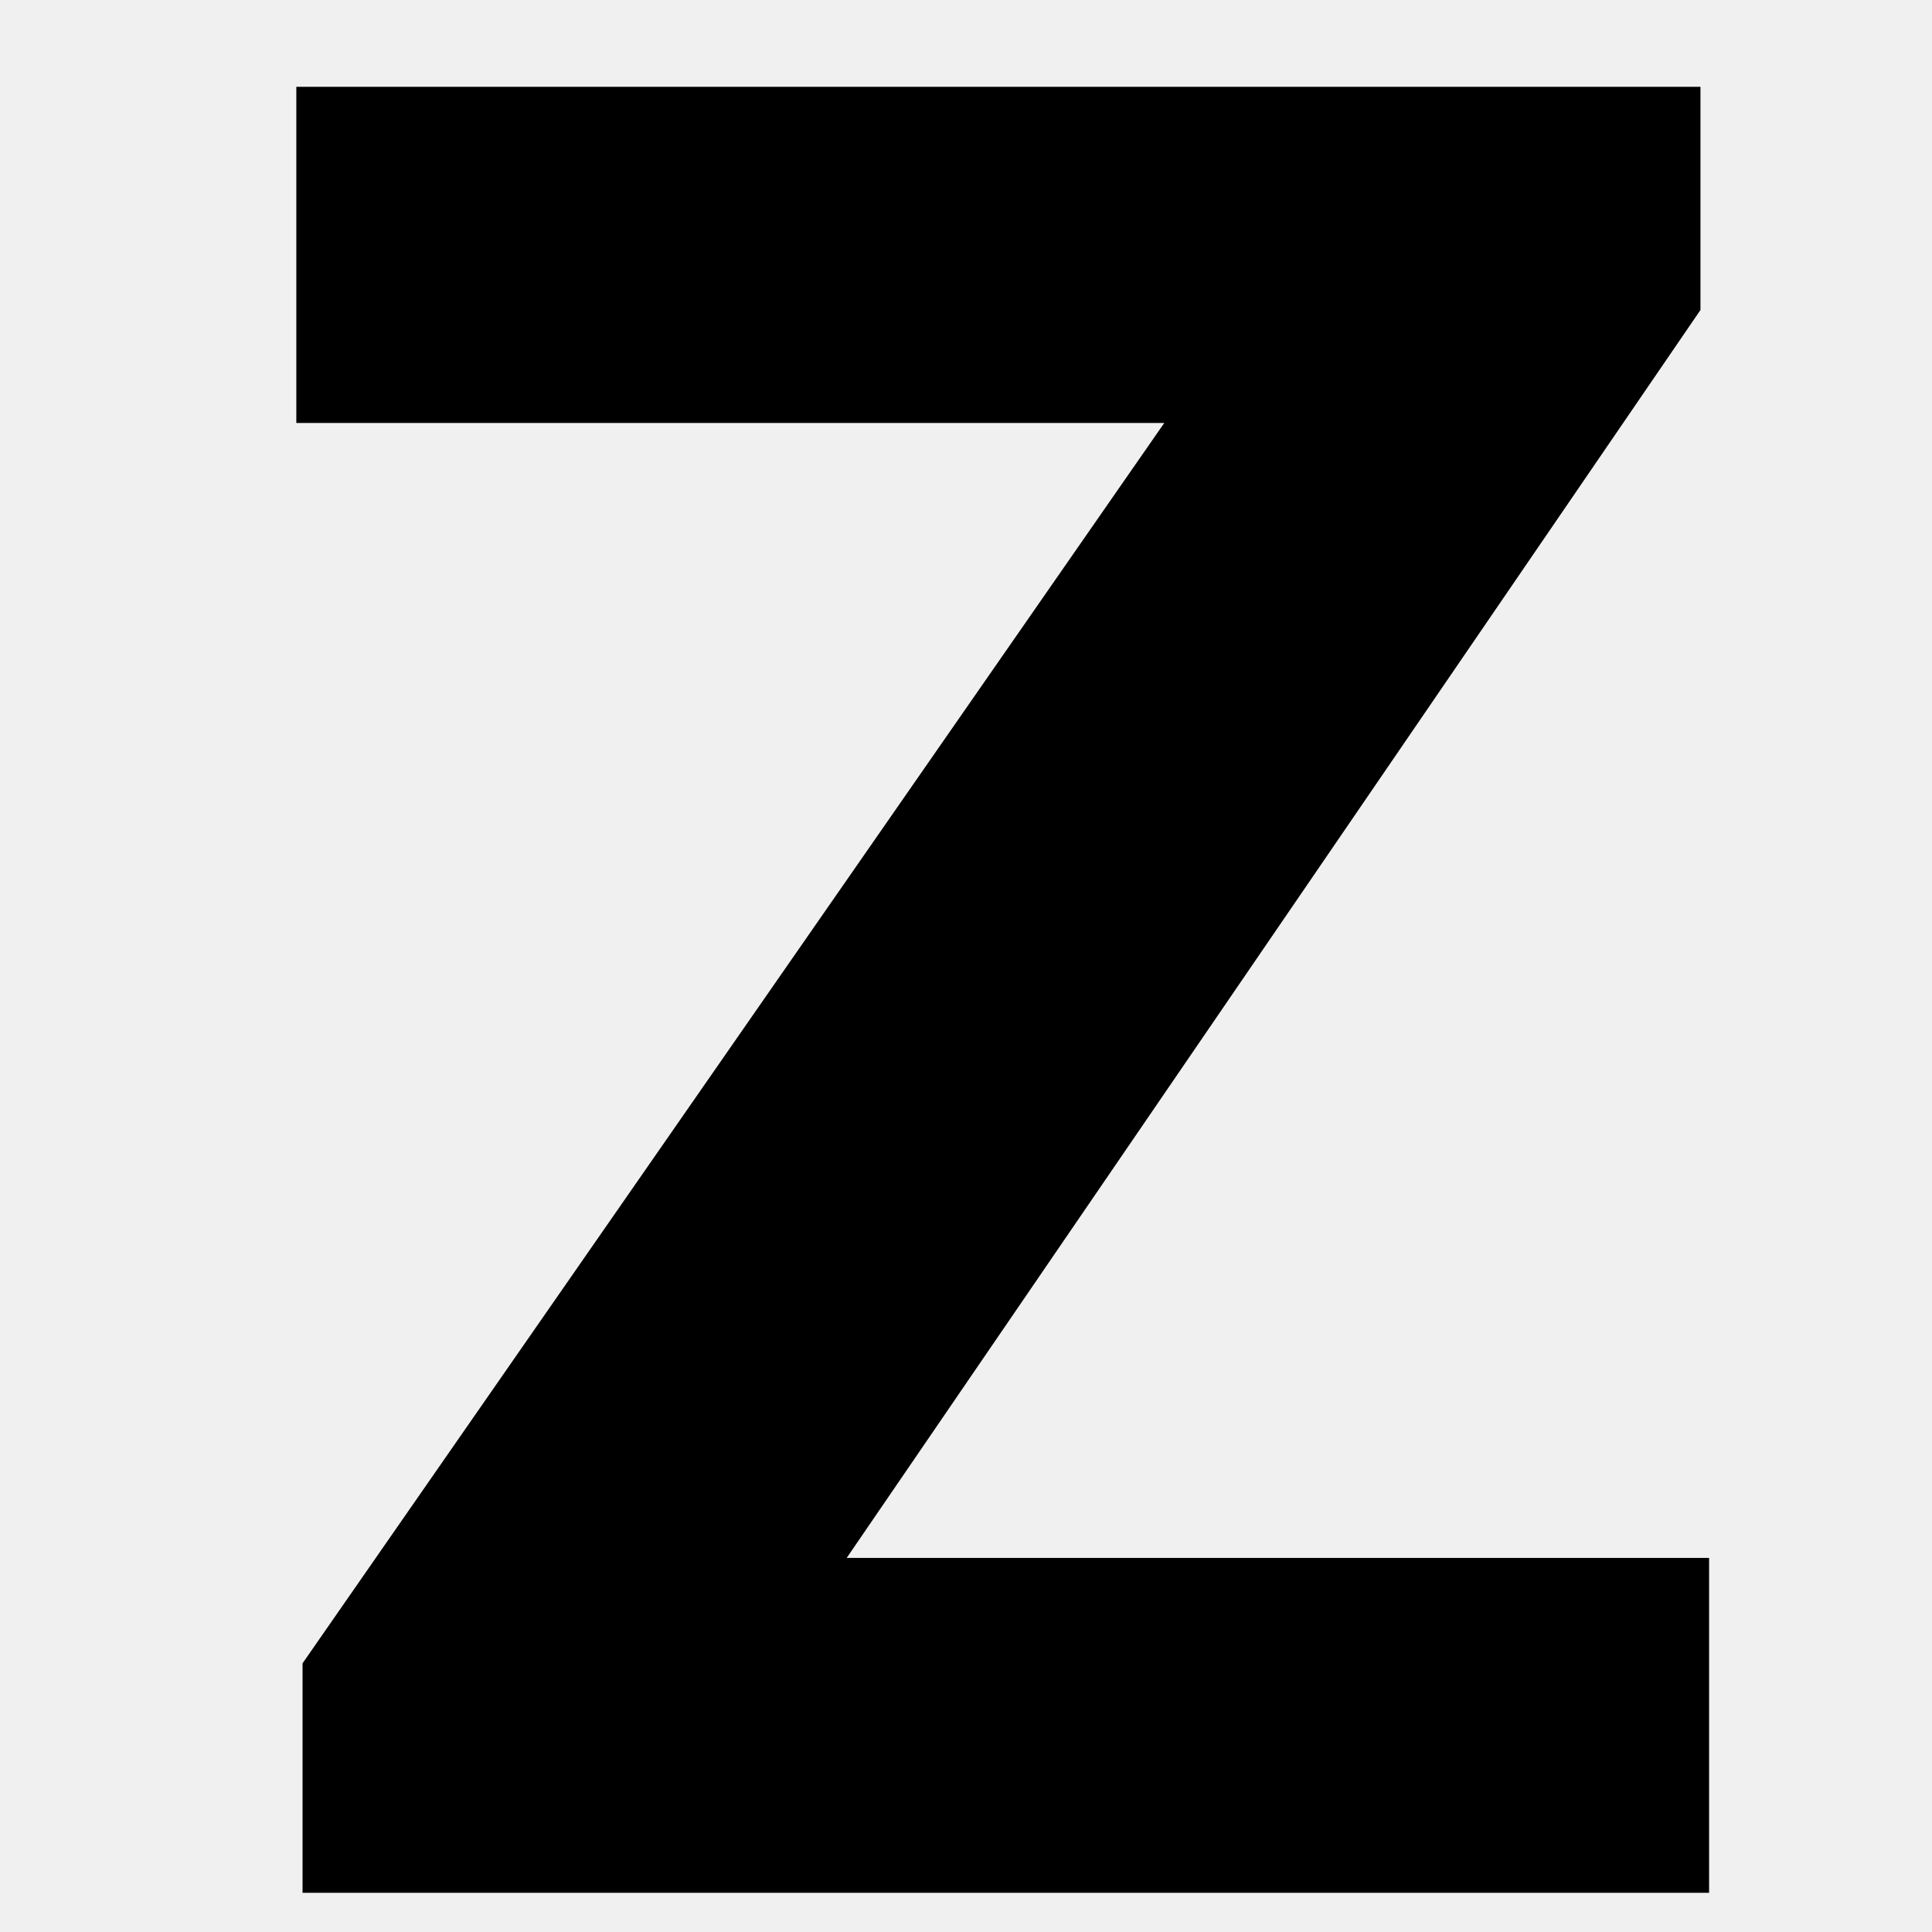
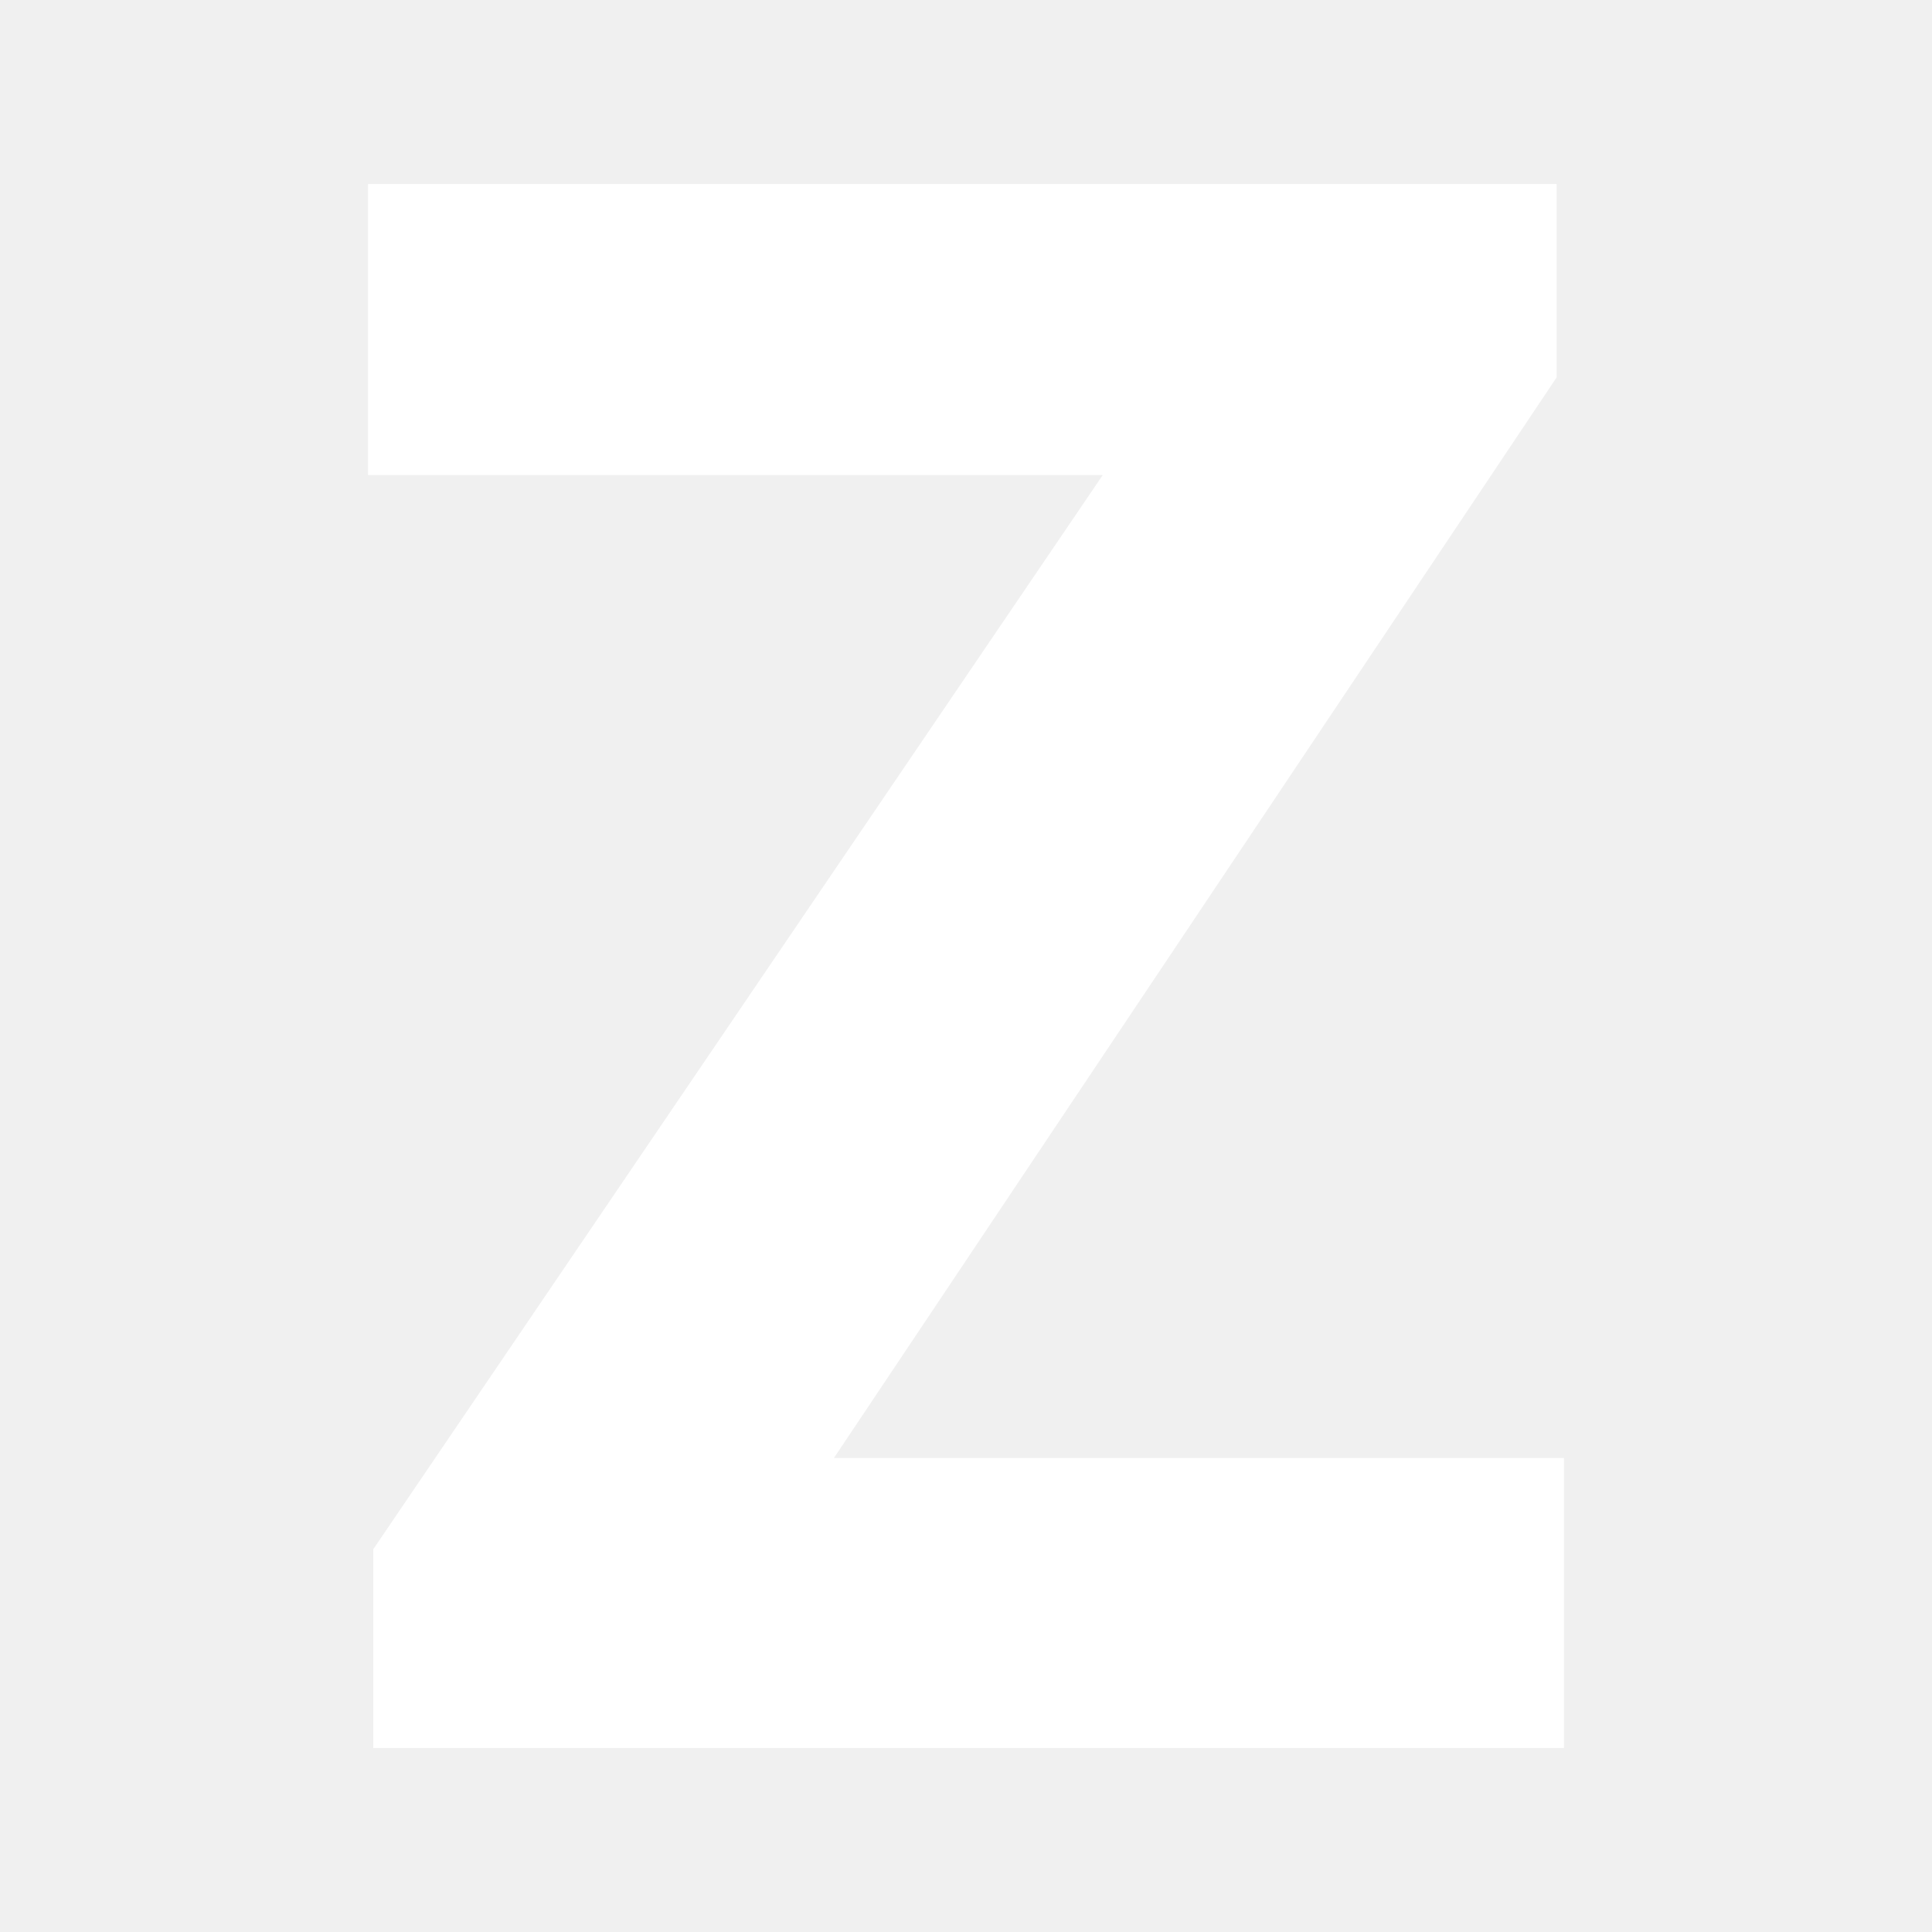
- <svg xmlns="http://www.w3.org/2000/svg" version="1.1" width="32" height="32" viewBox="0 0 32 32">
-   <path d="M28.308 25.804v5.547h-21.654v-5.547h21.654zM28.164 5.136l-17.935 26.215h-5.218v-3.801l18.141-26.112h5.013v3.698zM25.843 1.438v5.568h-20.935v-5.568h20.935z" />
+ <svg xmlns="http://www.w3.org/2000/svg" width="21" height="21" viewBox="0 0 21 21" fill="none">
+   <path d="M17 15.848V19H4.97V15.848H17ZM16.92 4.102L6.956 19H4.057V16.84L14.135 2H16.92V4.102ZM15.63 2V5.164H4V2H15.63Z" fill="white" />
</svg>
